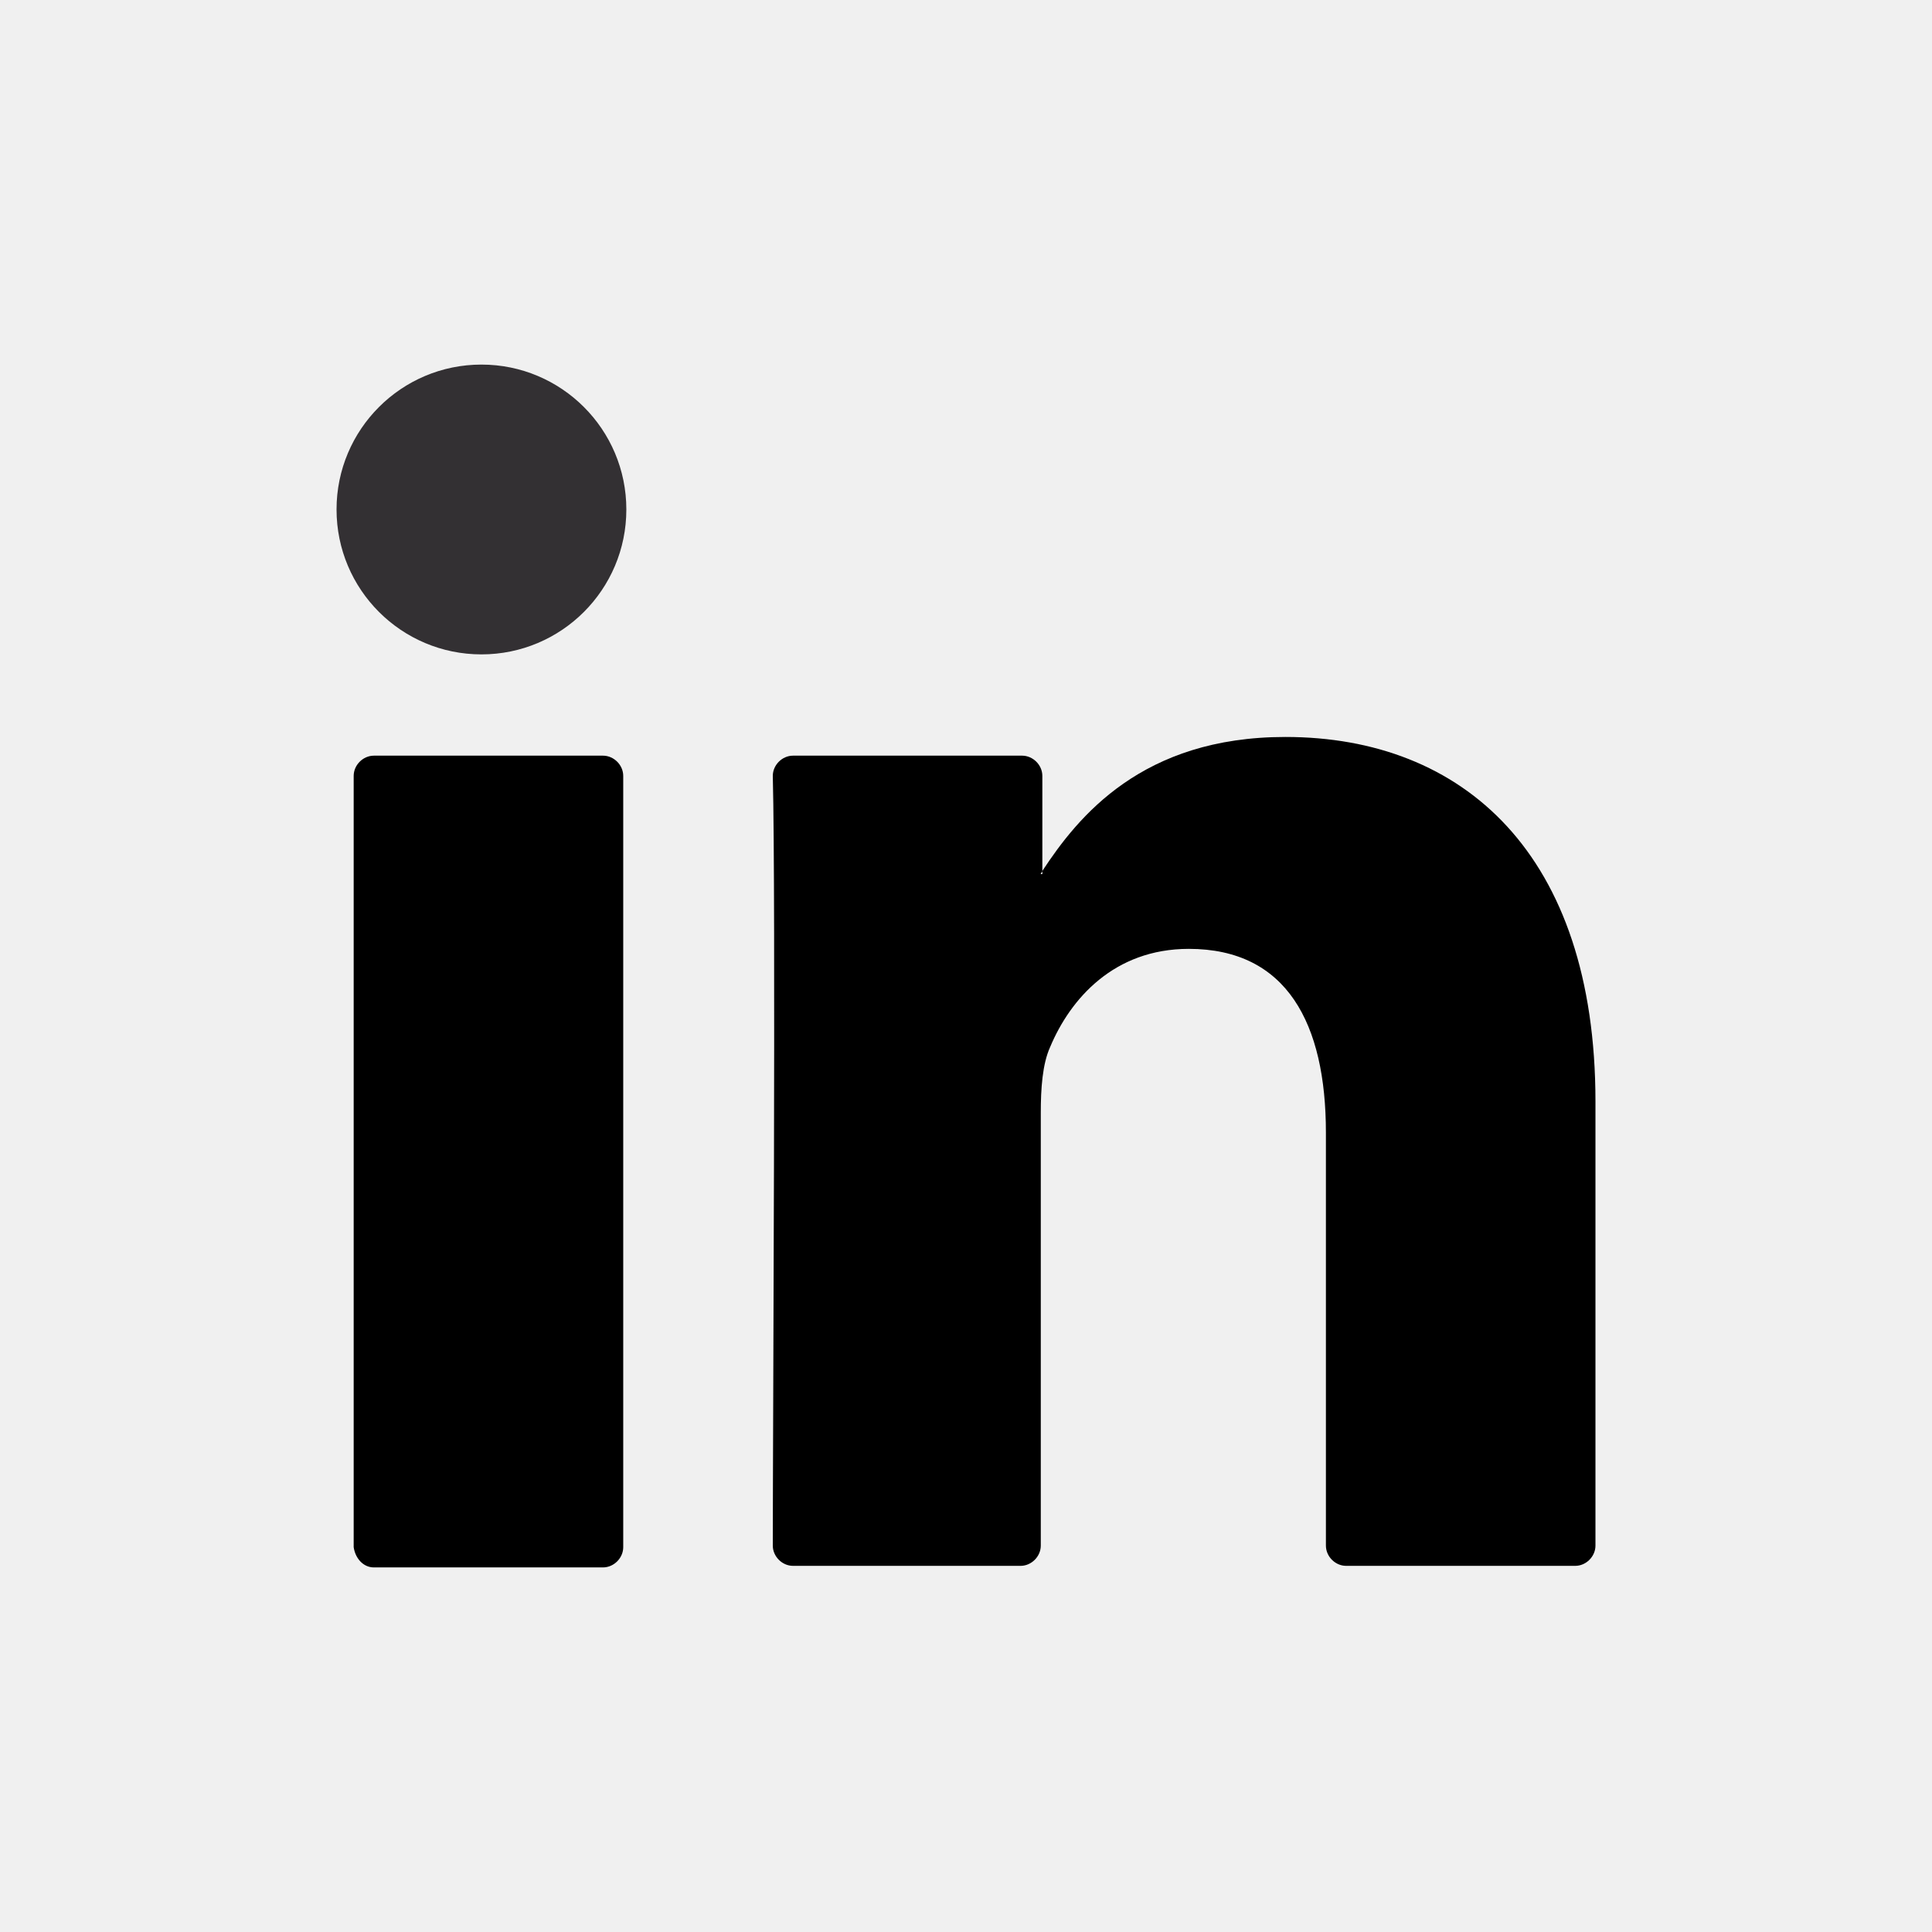
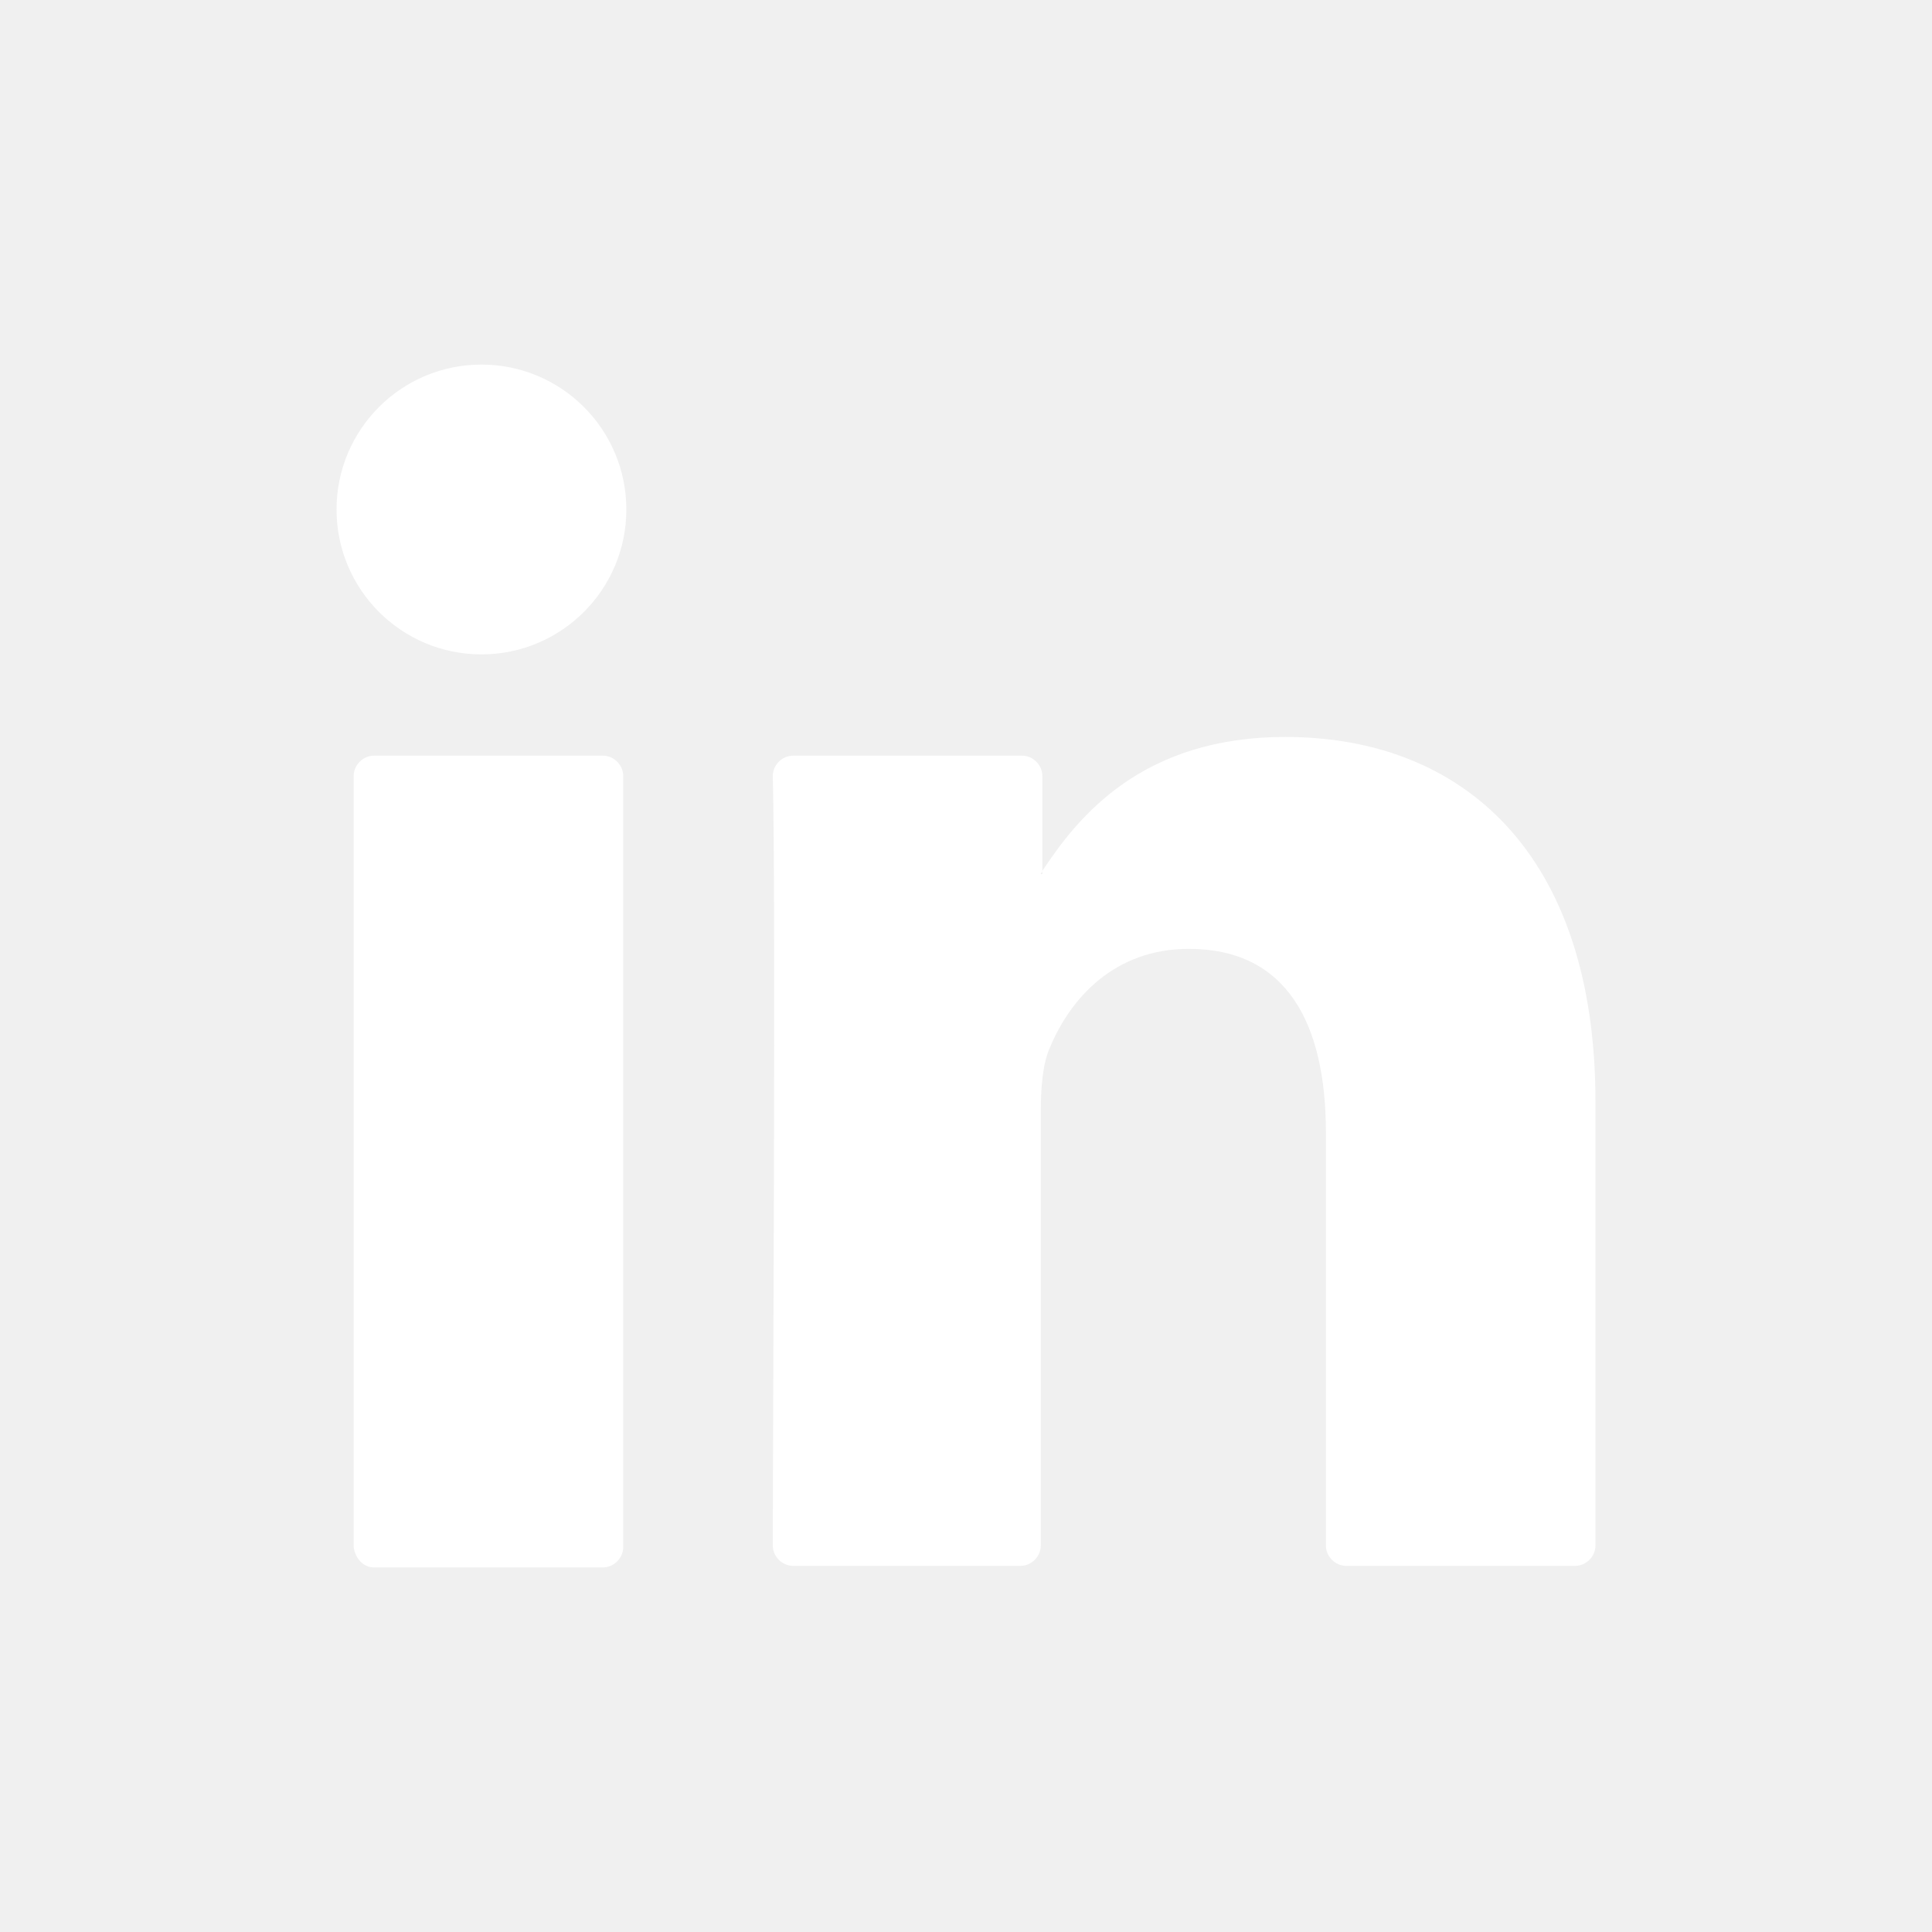
<svg xmlns="http://www.w3.org/2000/svg" viewBox="0 0 124 124" id="linkedin">
-   <path fill="" d="M102.4 70.7v28.5c0 .7-.6 1.3-1.3 1.3H86.4c-.7 0-1.3-.6-1.3-1.3V72.7c0-7-2.5-11.8-8.8-11.8-4.8 0-7.6 3.2-8.9 6.3-.5 1.1-.6 2.7-.6 4.2v27.8c0 .7-.6 1.3-1.3 1.3H50.9c-.7 0-1.3-.6-1.3-1.3 0-7.1.2-41.4 0-49.4 0-.7.6-1.3 1.3-1.3h14.7c.7 0 1.3.6 1.3 1.3v6.1c0 .1-.1.1-.1.2h.1v-.2c2.3-3.5 6.4-8.6 15.6-8.6 11.4 0 19.9 7.5 19.9 23.4zM24 100.6h14.7c.7 0 1.3-.6 1.3-1.3V49.8c0-.7-.6-1.3-1.3-1.3H24c-.7 0-1.3.6-1.3 1.3v49.5c.1.7.6 1.3 1.3 1.3z" />
-   <circle cx="30.9" cy="32.7" r="9.3" fill="#333033" />
+   <path fill="#fff" d="M102.4 70.7v28.5c0 .7-.6 1.3-1.3 1.3H86.4c-.7 0-1.3-.6-1.3-1.3V72.7c0-7-2.5-11.8-8.8-11.8-4.8 0-7.6 3.2-8.9 6.3-.5 1.1-.6 2.7-.6 4.2v27.8c0 .7-.6 1.3-1.3 1.3H50.9c-.7 0-1.3-.6-1.3-1.3 0-7.1.2-41.4 0-49.4 0-.7.6-1.3 1.3-1.3h14.7c.7 0 1.3.6 1.3 1.3v6.1c0 .1-.1.1-.1.2h.1v-.2c2.3-3.5 6.4-8.6 15.6-8.6 11.4 0 19.9 7.5 19.9 23.4zM24 100.6h14.7c.7 0 1.3-.6 1.3-1.3V49.8c0-.7-.6-1.3-1.3-1.3H24c-.7 0-1.3.6-1.3 1.3v49.5c.1.7.6 1.3 1.3 1.3z" />
+   <circle cx="30.9" cy="32.7" r="9.3" fill="#fff" />
</svg>
